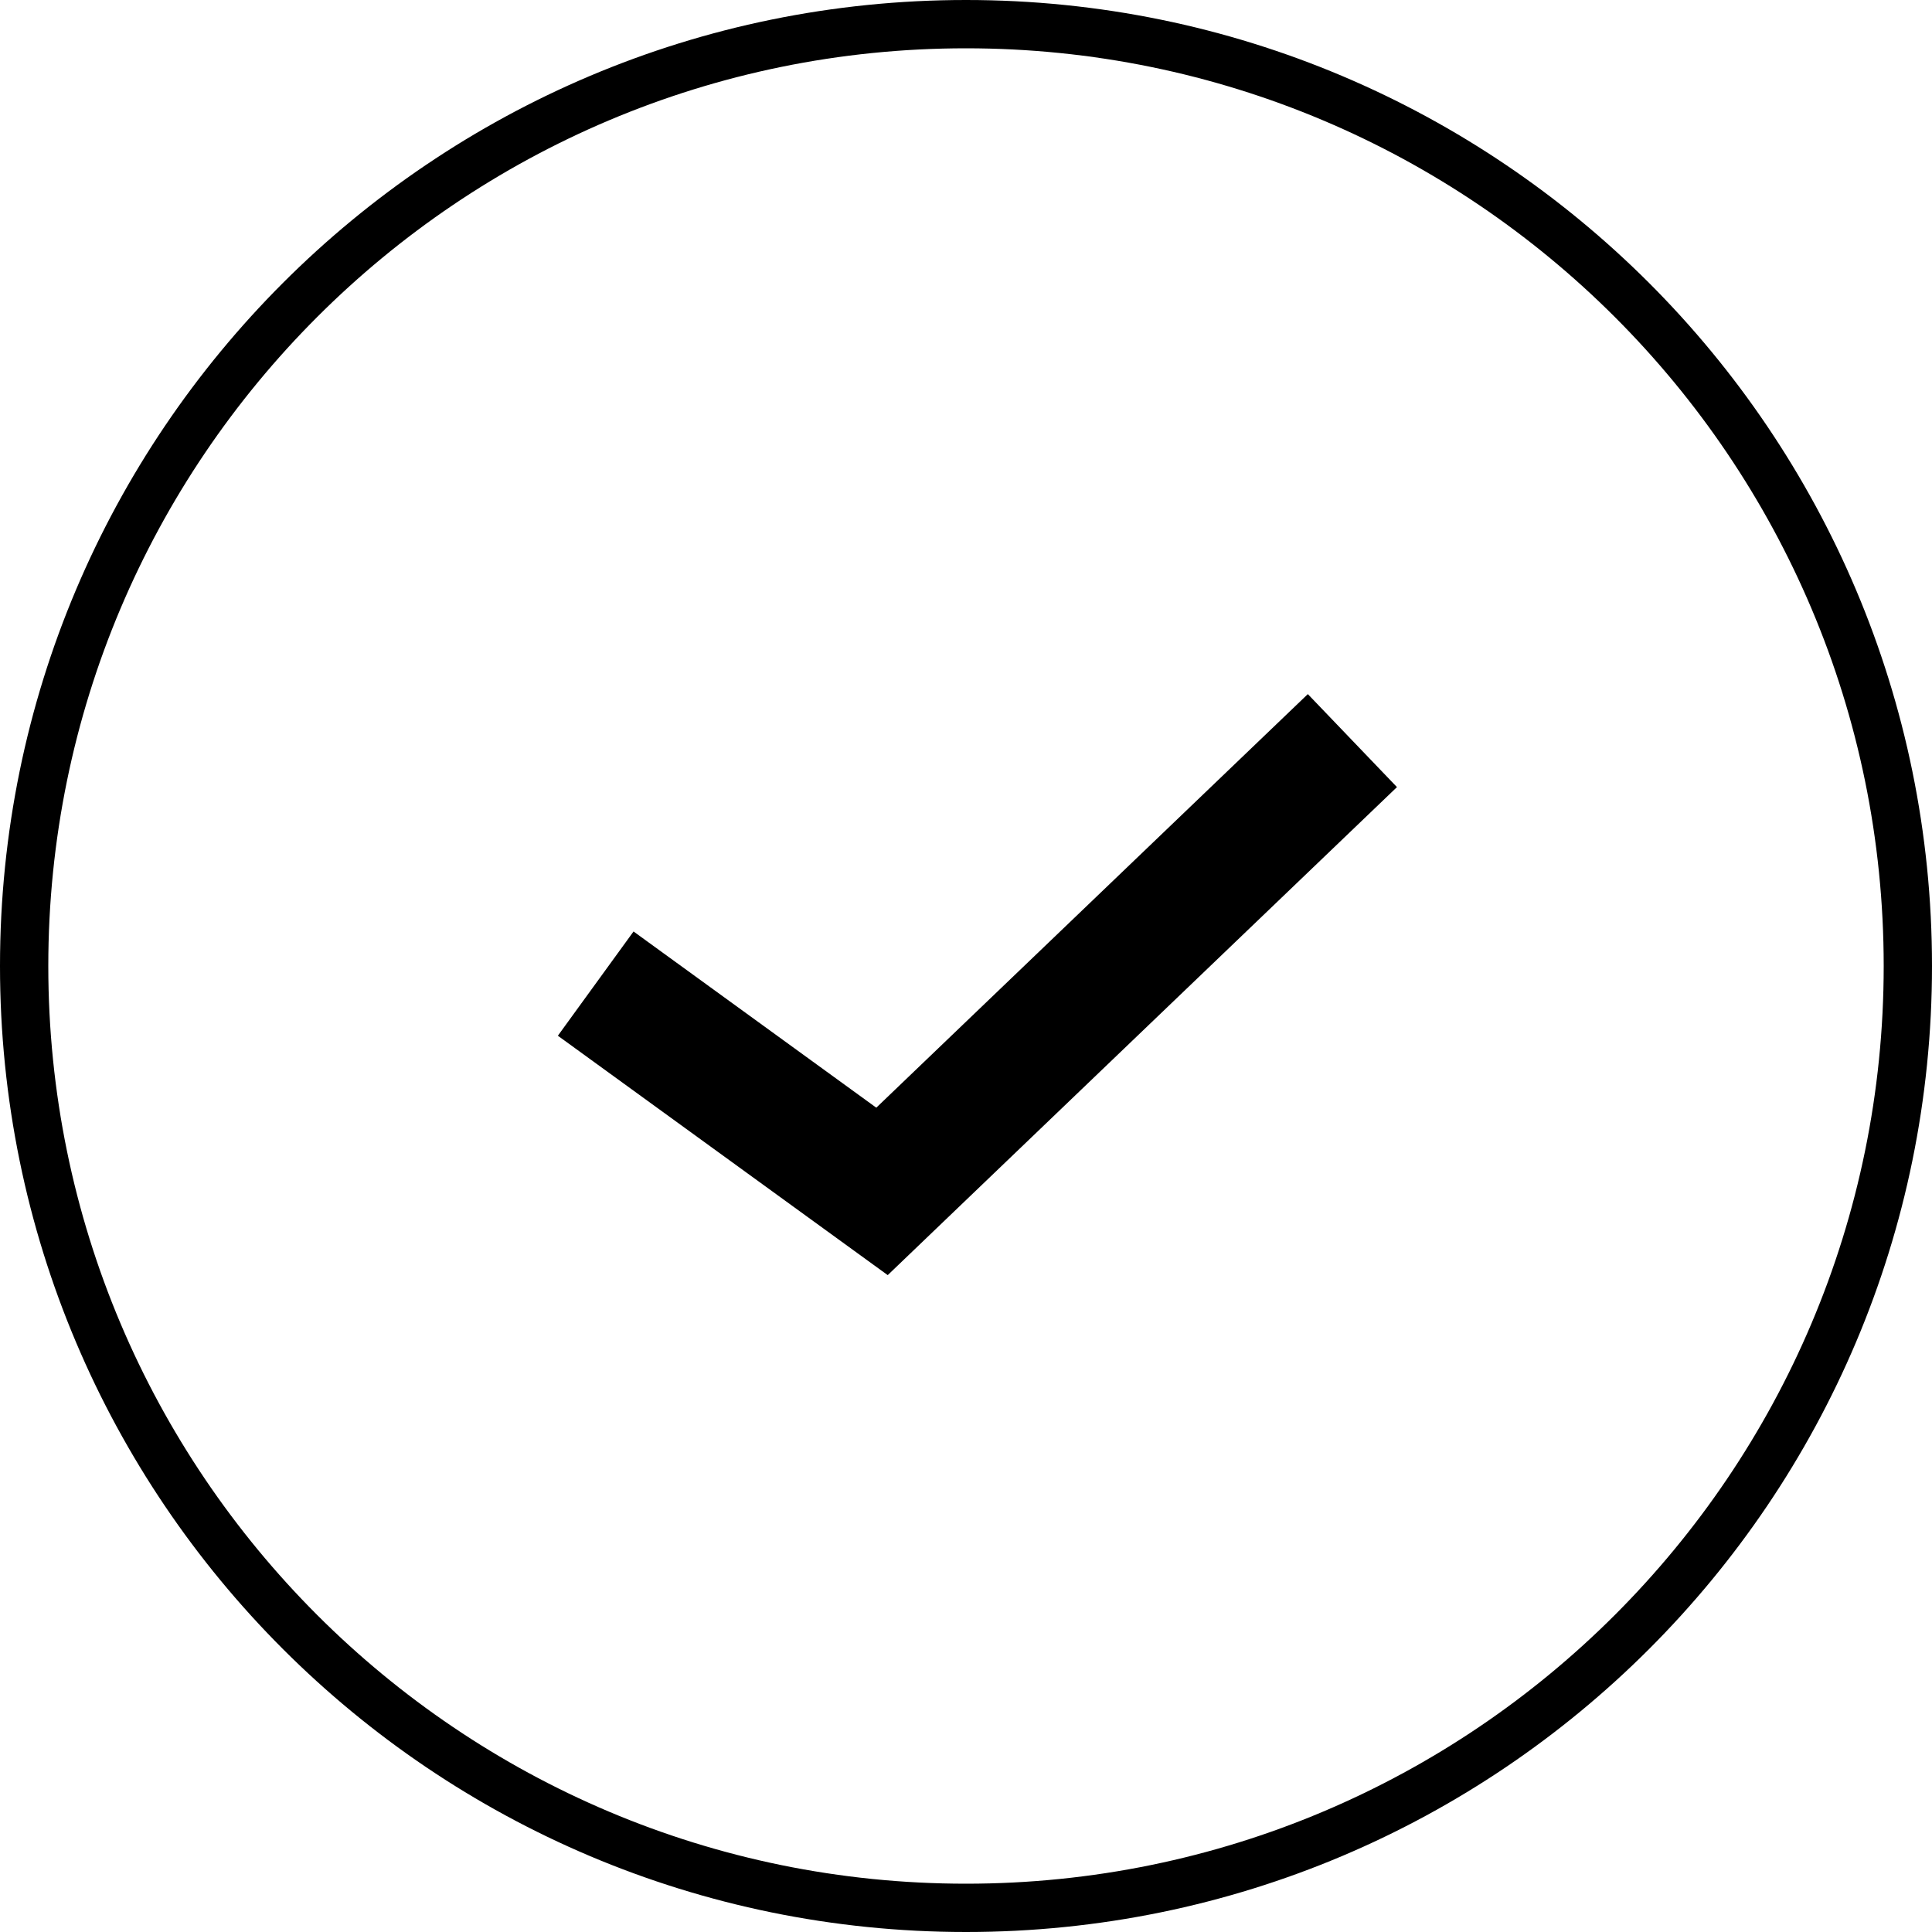
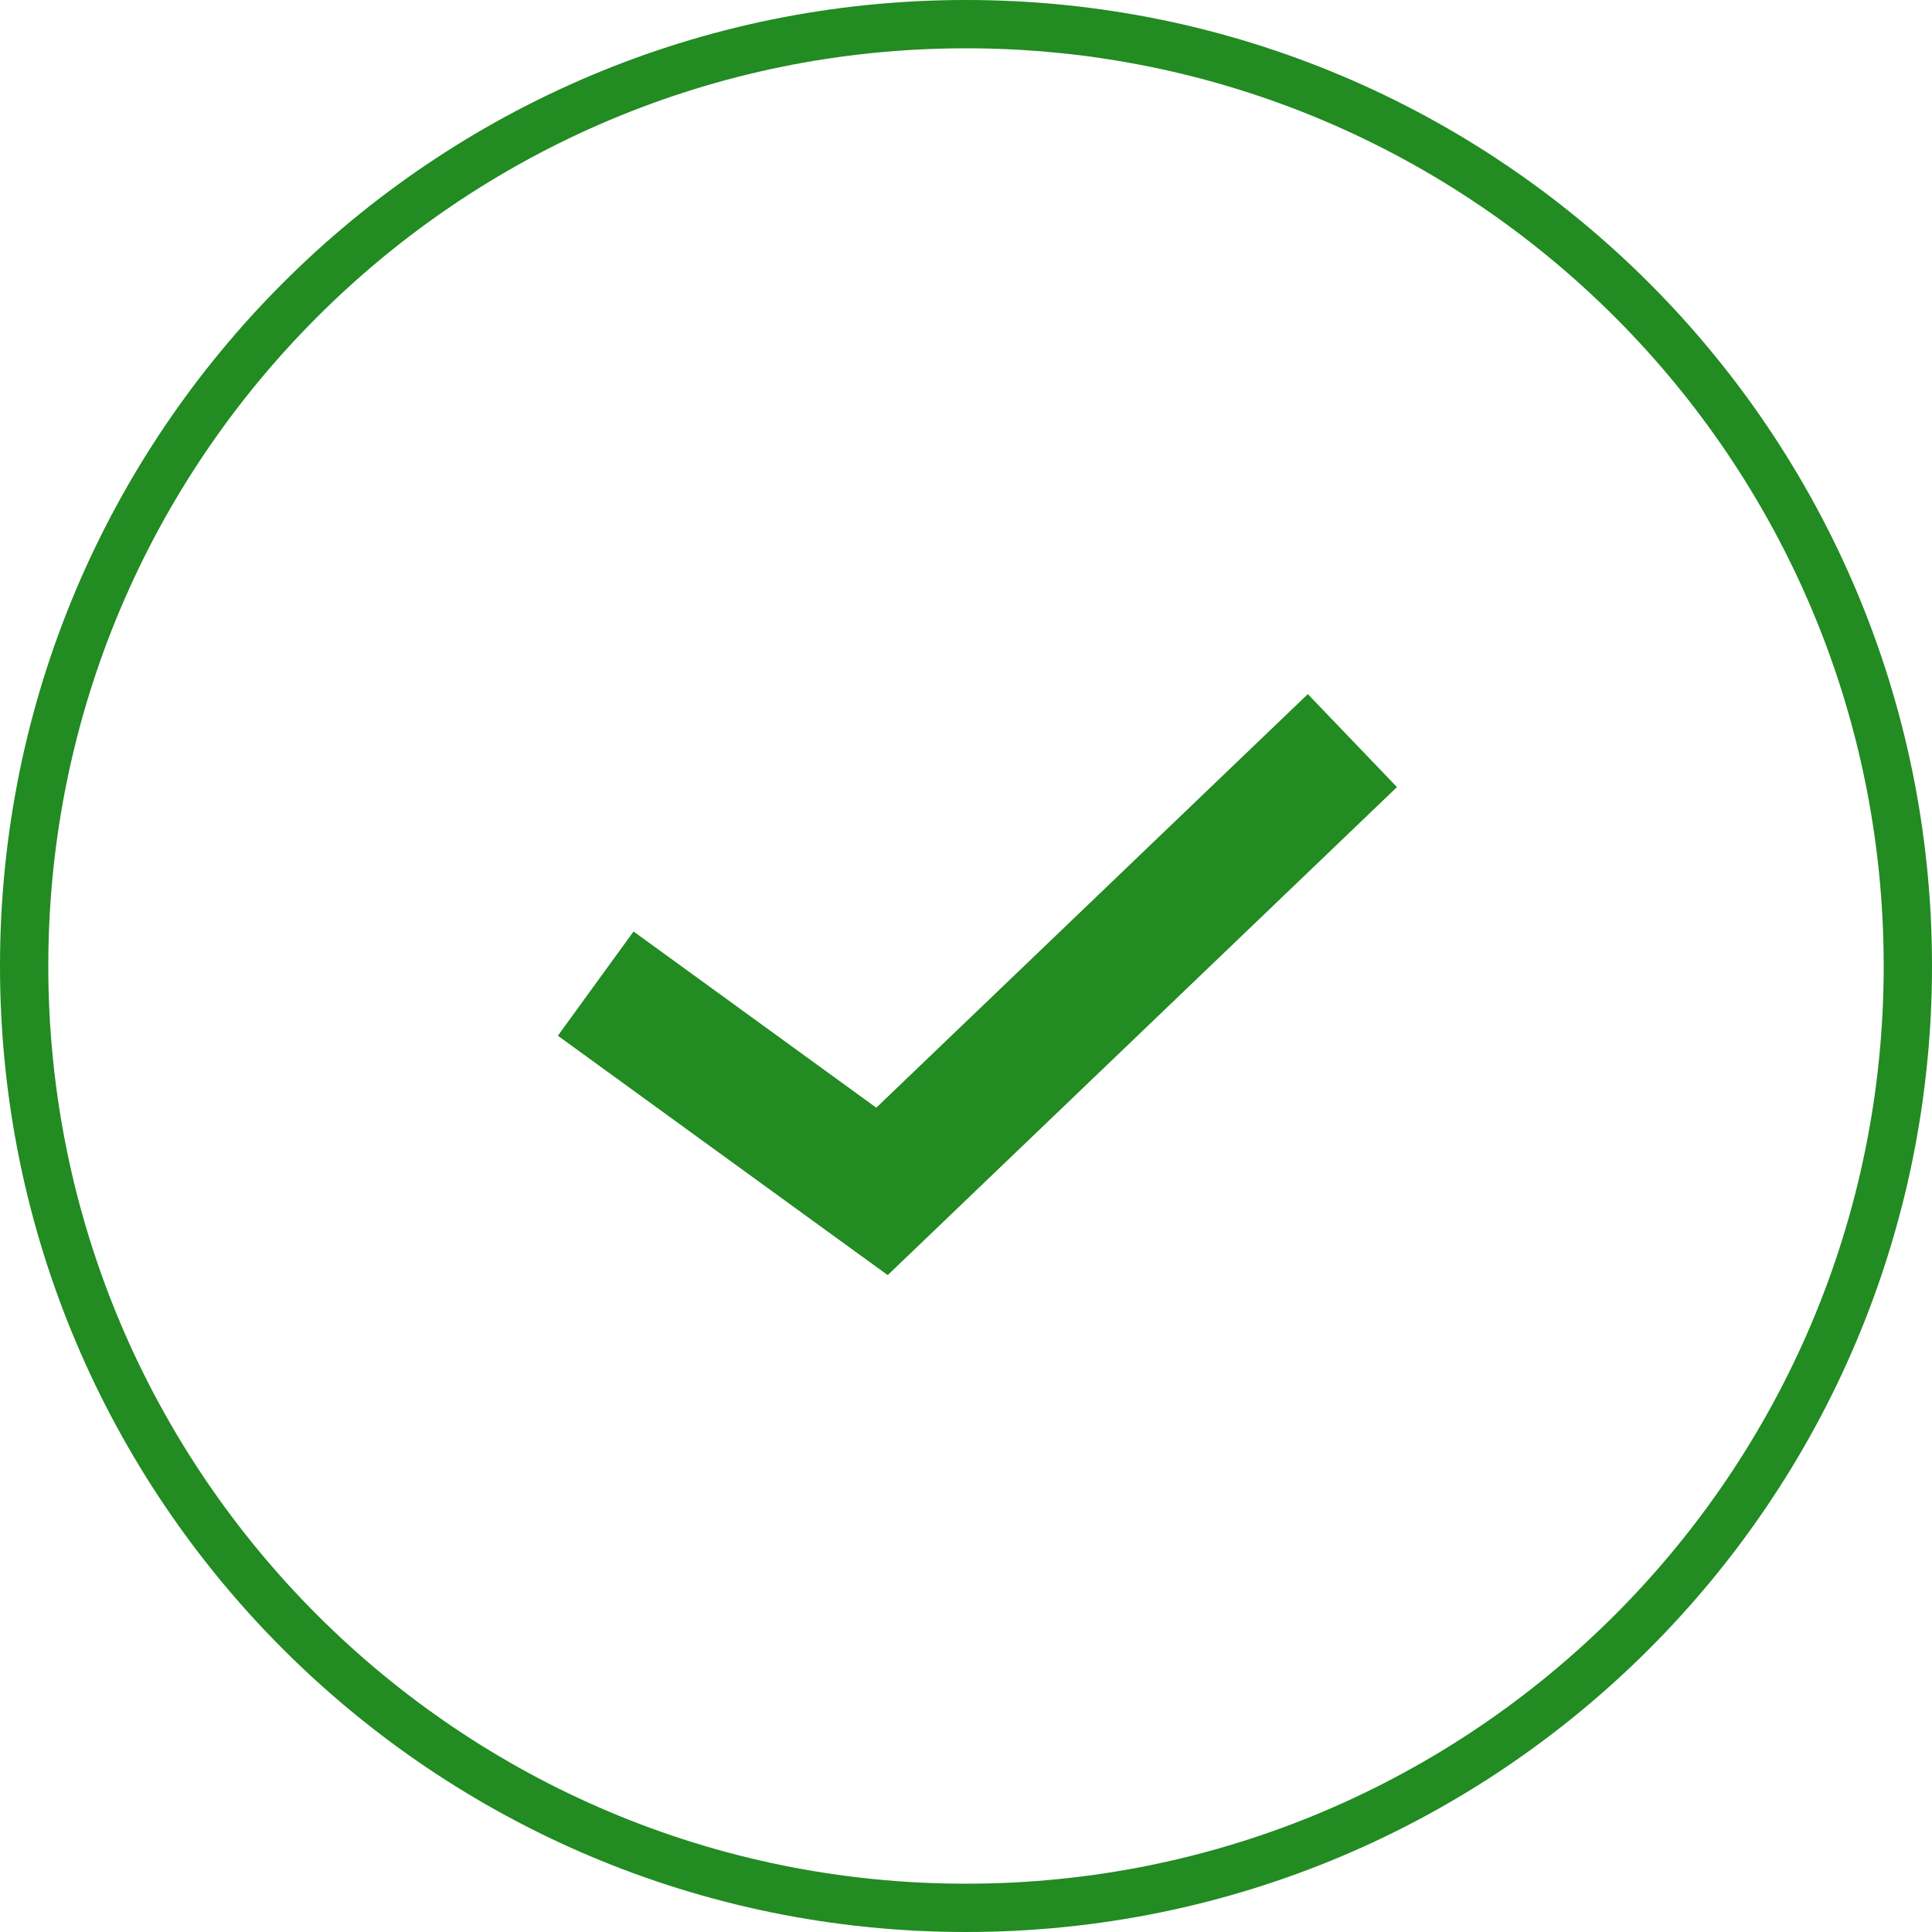
<svg xmlns="http://www.w3.org/2000/svg" width="120" height="120" viewBox="0 0 120 120" fill="none">
-   <path fill-rule="evenodd" clip-rule="evenodd" d="M117 60C117 91.48 91.48 117 60 117C28.52 117 3 91.48 3 60C3 28.52 28.52 3 60 3C91.48 3 117 28.52 117 60ZM120 60C120 93.137 93.137 120 60 120C26.863 120 0 93.137 0 60C0 26.863 26.863 0 60 0C93.137 0 120 26.863 120 60ZM57.55 76.888L86.768 48.888L81.232 43.112L54.428 68.8L39.35 57.856L34.65 64.331L52.433 77.237L55.138 79.2L57.55 76.888Z" fill="black" />
+   <path fill-rule="evenodd" clip-rule="evenodd" d="M117 60C117 91.48 91.48 117 60 117C28.52 117 3 91.48 3 60C3 28.52 28.52 3 60 3C91.48 3 117 28.52 117 60ZM120 60C120 93.137 93.137 120 60 120C26.863 120 0 93.137 0 60C0 26.863 26.863 0 60 0C93.137 0 120 26.863 120 60ZM57.55 76.888L86.768 48.888L81.232 43.112L54.428 68.8L39.35 57.856L34.65 64.331L52.433 77.237L55.138 79.2L57.55 76.888Z" fill="#228B22" />
</svg>
